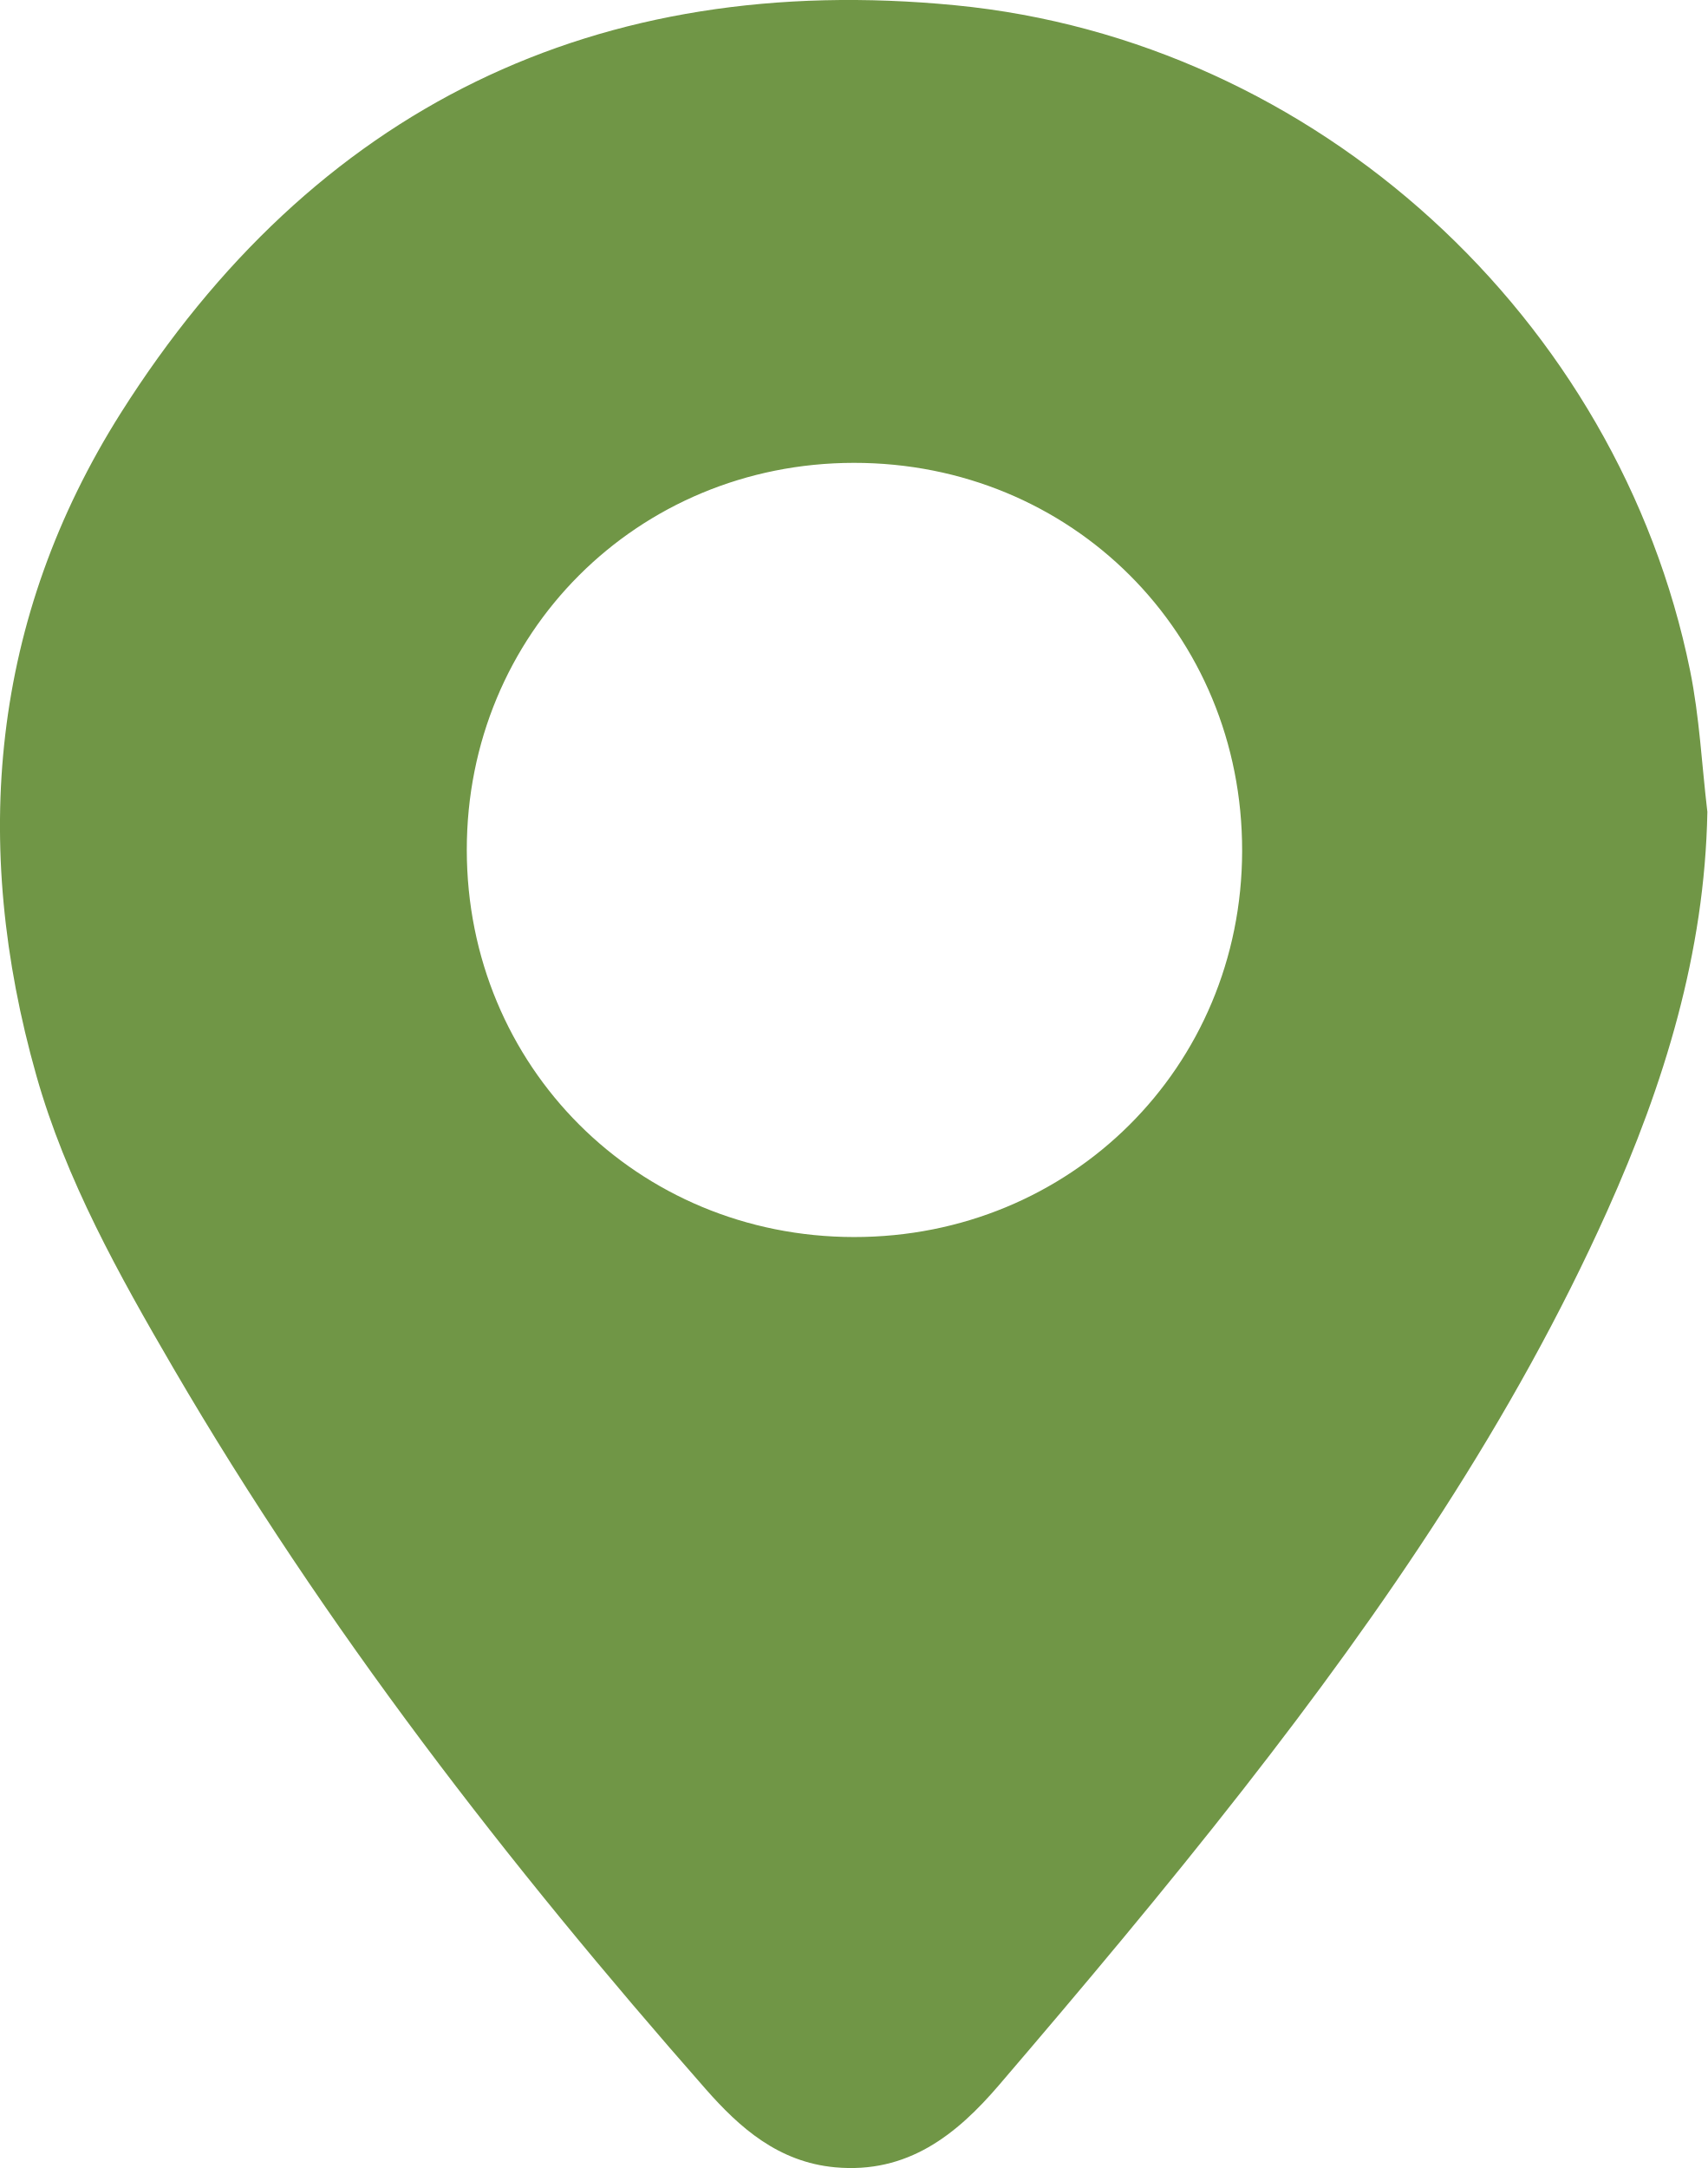
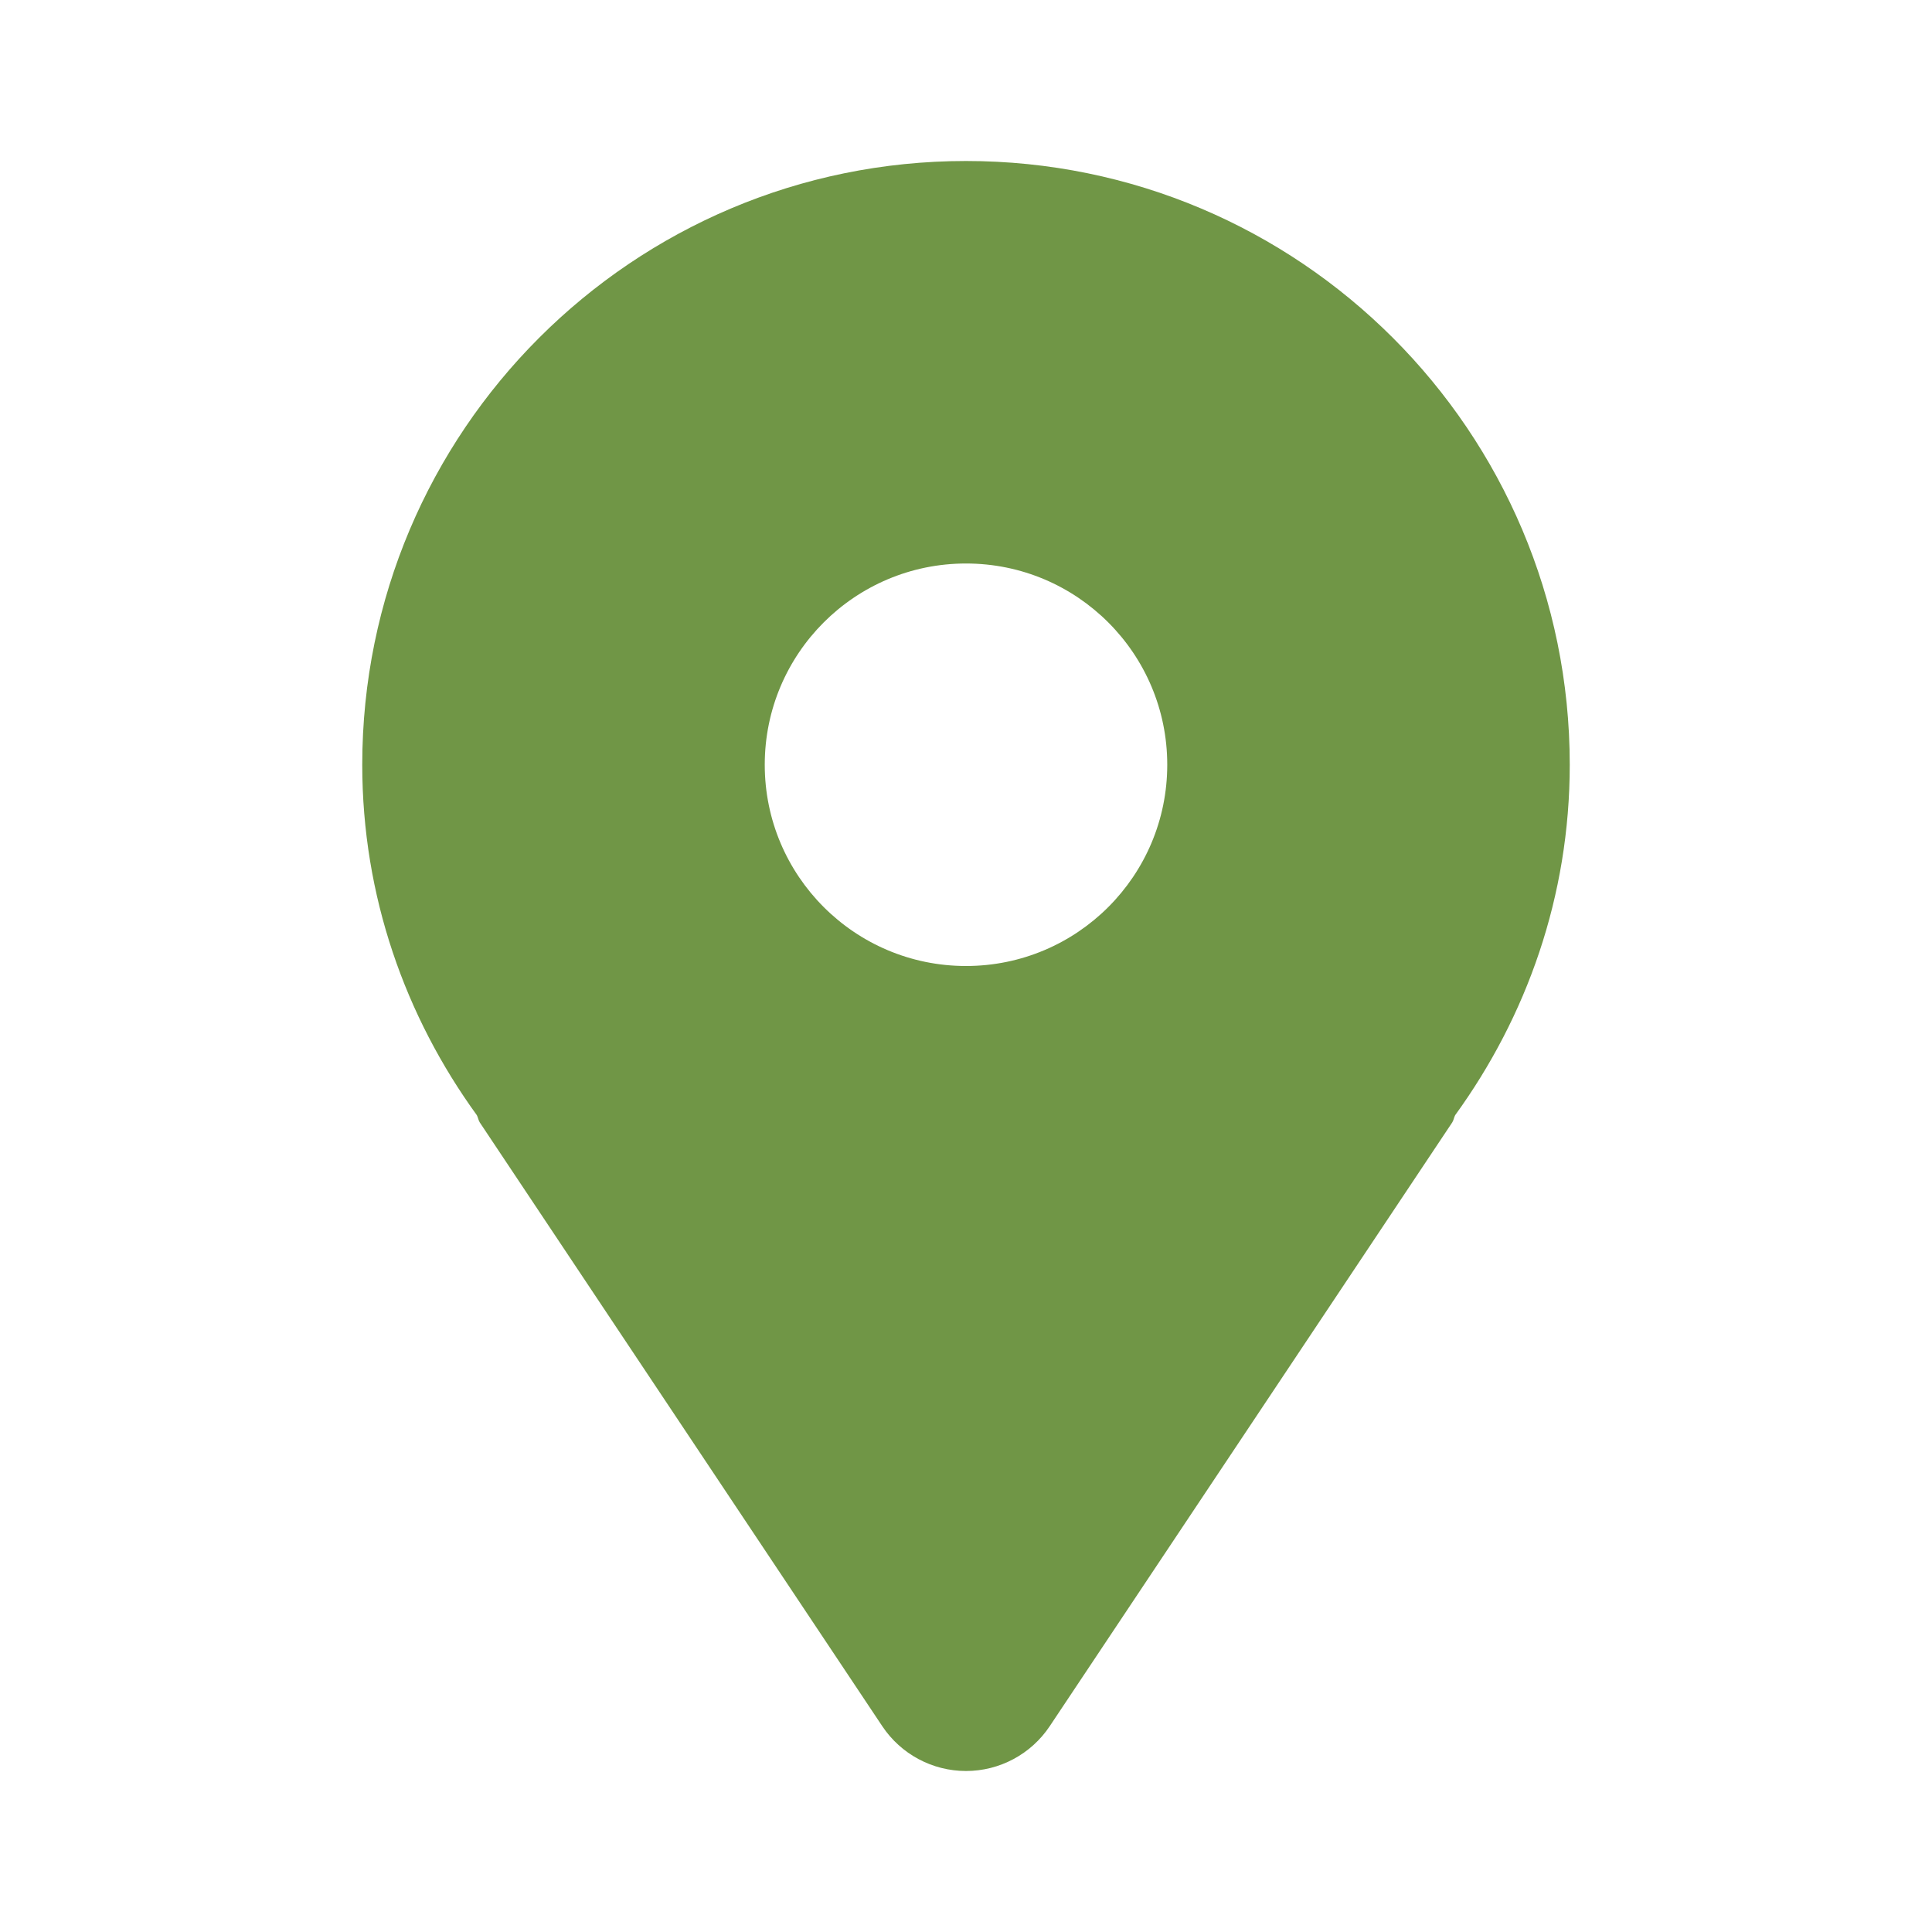
- <svg xmlns="http://www.w3.org/2000/svg" id="Capa_1" viewBox="0 0 295.43 375.05">
-   <defs>
-     <style>.cls-1{fill:#709646;stroke-width:0px;}</style>
-   </defs>
-   <path class="cls-1" d="m295.43,140.45c-.45,24.42-7.48,47.1-17.31,69-16.26,36.24-38.56,68.8-62.91,99.97-13.65,17.47-27.94,34.46-42.37,51.31-7.29,8.51-15.77,15.36-28.35,14.2-9.81-.91-16.5-6.84-22.36-13.51-34.24-38.95-65.93-79.81-92.11-124.7-9.42-16.16-18.62-32.61-23.72-50.62-11.37-40.11-7.86-79.12,14.62-114.68C54.29,18.66,103.2-5.11,165.28.91c62.55,6.07,114.78,54.18,127.16,115.1,1.63,8.02,2.02,16.29,2.99,24.44Zm-214.66,6.59c.02,37.44,29.51,66.92,66.98,66.96,37.51.03,67.11-29.38,67.18-66.77.07-37.65-29.5-67.19-67.2-67.16-37.47.04-66.98,29.54-66.96,66.97Z" />
+ <svg xmlns="http://www.w3.org/2000/svg" version="1.0" id="Layer_1" width="800px" height="800px" viewBox="-6.4 -6.4 76.80 76.80" enable-background="new 0 0 64 64" xml:space="preserve" fill="#709646">
+   <g id="SVGRepo_bgCarrier" stroke-width="0" />
+   <g id="SVGRepo_tracerCarrier" stroke-linecap="round" stroke-linejoin="round" />
+   <g id="SVGRepo_iconCarrier">
+     <path fill="#709646" d="M32,0C18.746,0,8,10.746,8,24c0,5.219,1.711,10.008,4.555,13.93c0.051,0.094,0.059,0.199,0.117,0.289l16,24 C29.414,63.332,30.664,64,32,64s2.586-0.668,3.328-1.781l16-24c0.059-0.09,0.066-0.195,0.117-0.289C54.289,34.008,56,29.219,56,24 C56,10.746,45.254,0,32,0z M32,32c-4.418,0-8-3.582-8-8s3.582-8,8-8s8,3.582,8,8S36.418,32,32,32z" />
+   </g>
</svg>
